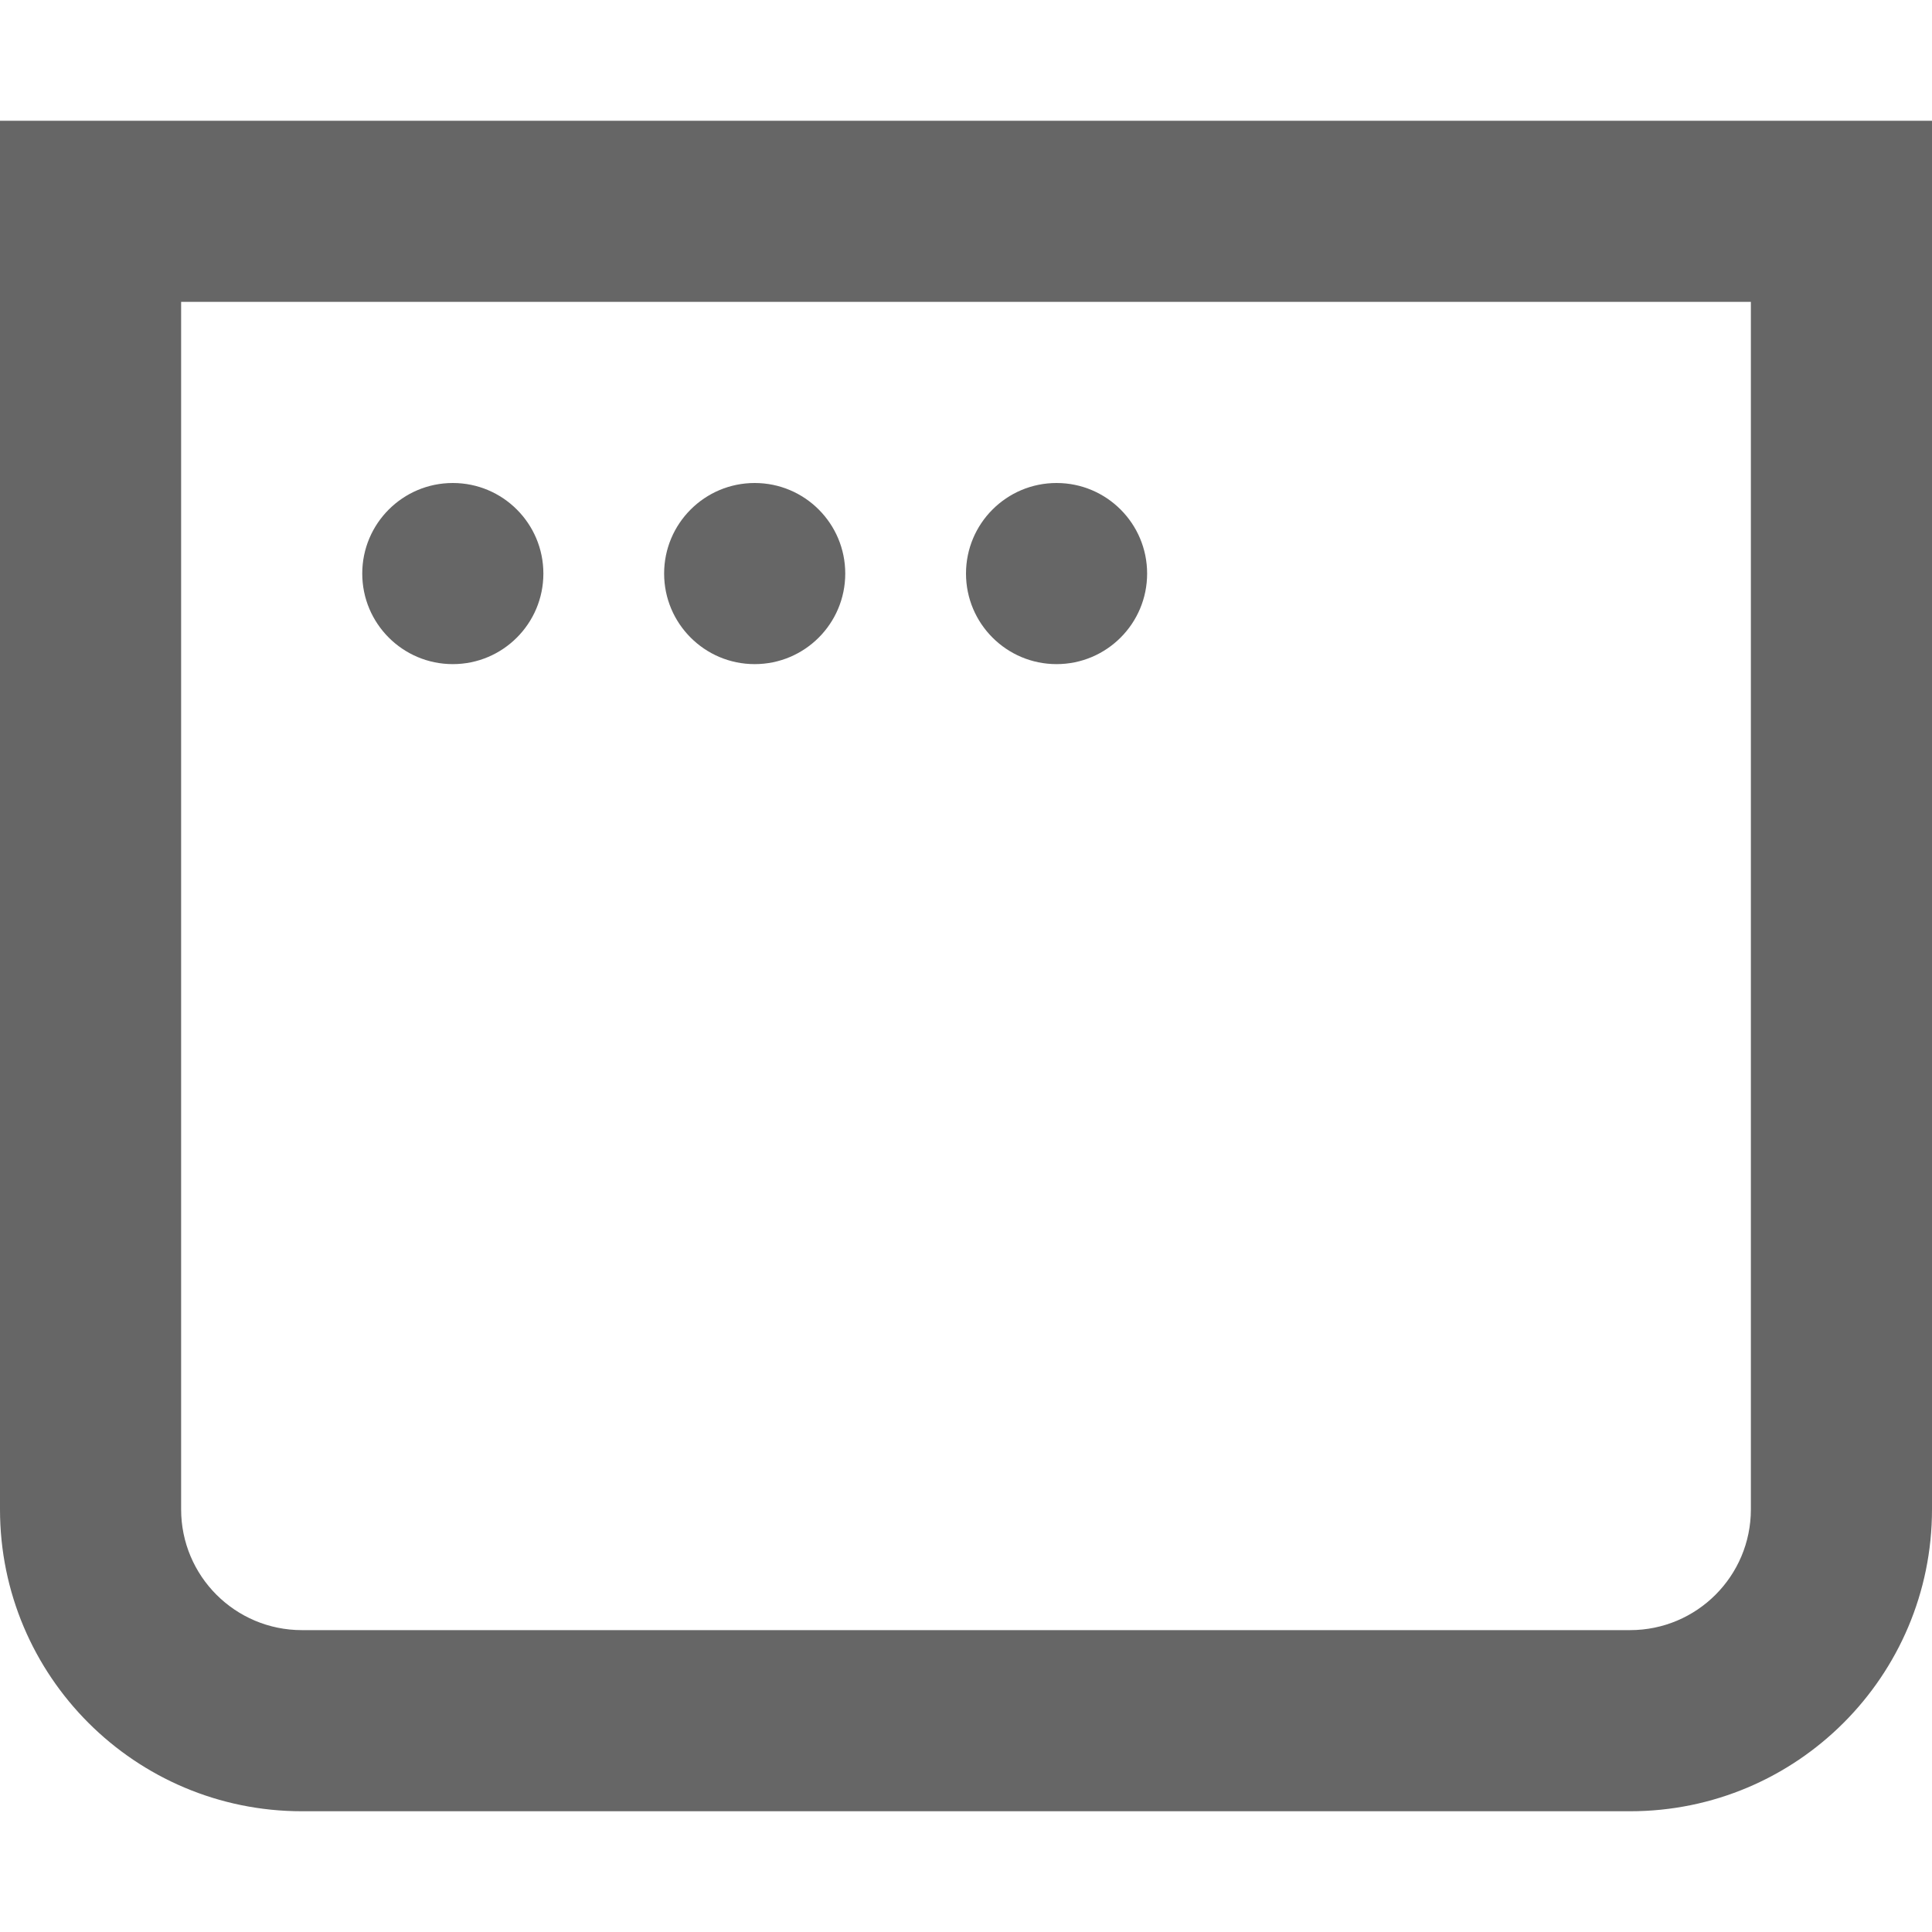
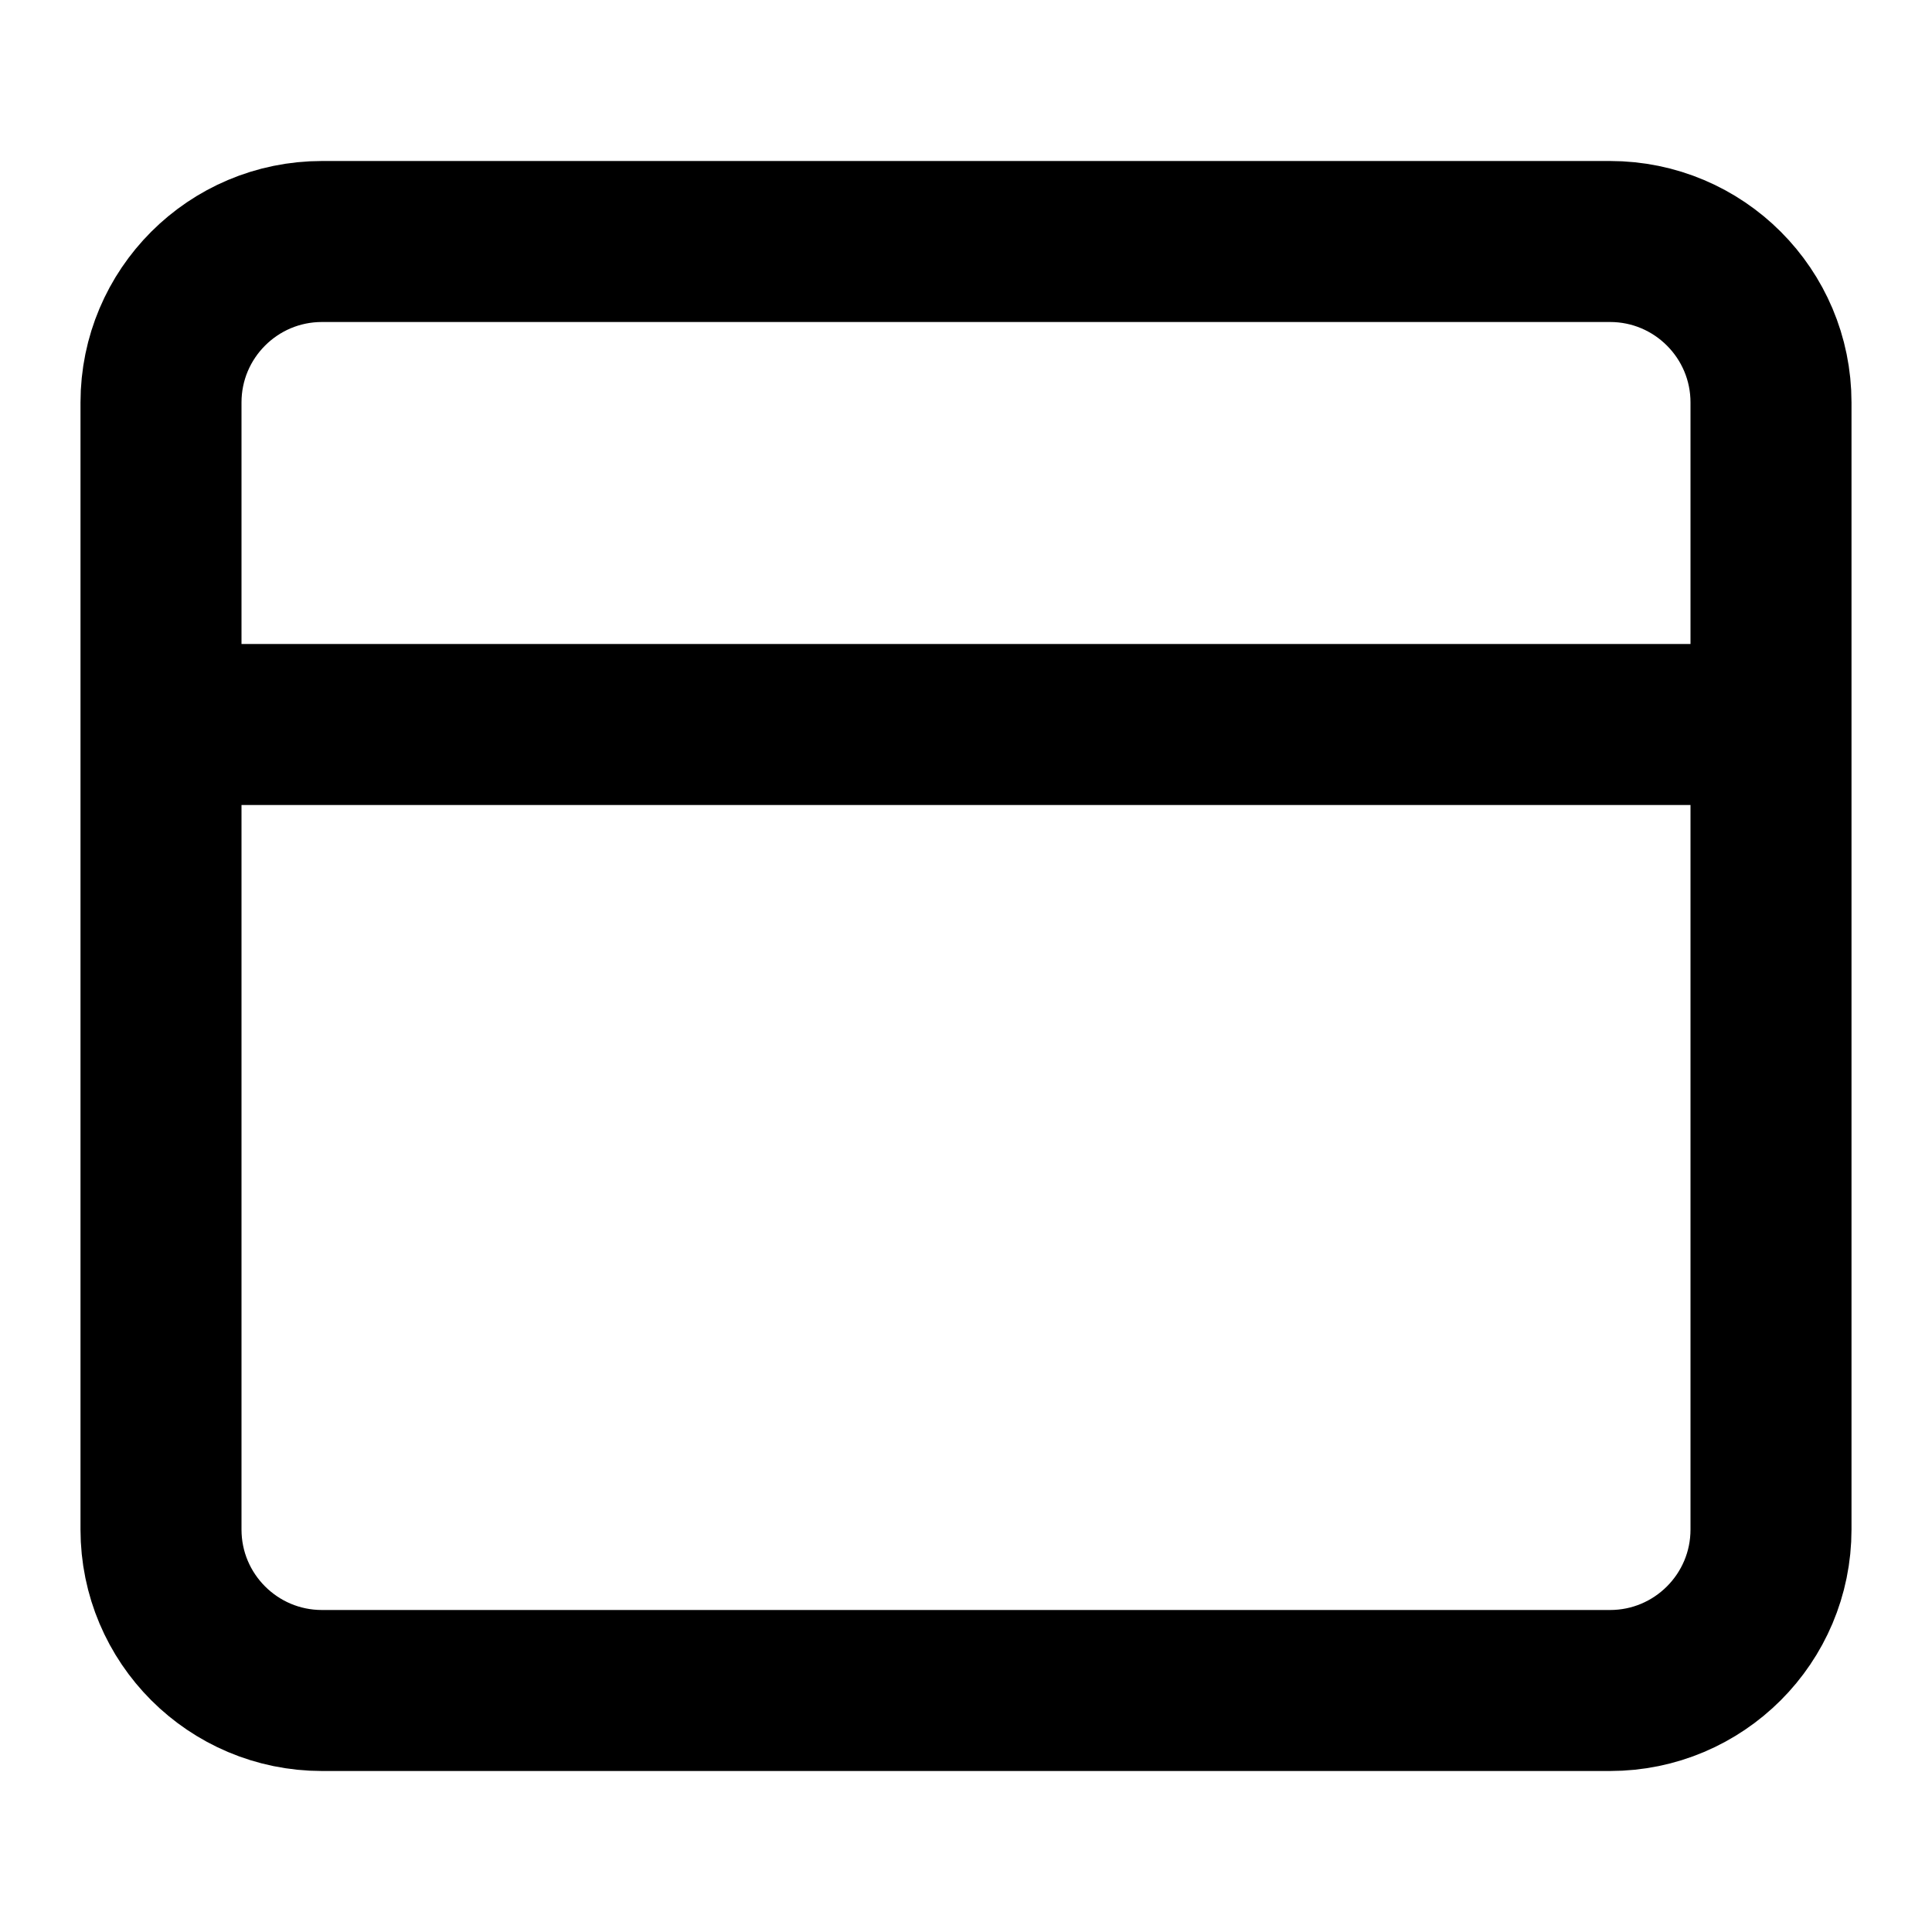
- <svg xmlns="http://www.w3.org/2000/svg" fill="none" viewBox="0 0 16 16">
-   <path fill-rule="evenodd" clip-rule="evenodd" d="M1.5 2.5h13v10a1 1 0 0 1-1 1h-11a1 1 0 0 1-1-1zM0 1h16v11.5a2.5 2.5 0 0 1-2.5 2.5h-11A2.5 2.5 0 0 1 0 12.5zm3.75 4.5a.75.75 0 1 0 0-1.5.75.75 0 0 0 0 1.5M7 4.75a.75.75 0 1 1-1.5 0 .75.75 0 0 1 1.5 0m1.75.75a.75.75 0 1 0 0-1.5.75.75 0 0 0 0 1.5" fill="#666" />
+ <svg xmlns="http://www.w3.org/2000/svg" width="24" height="24" viewBox="0 0 24 24" fill="none" stroke="currentColor" stroke-width="2">
+   <rect x="2" y="3" width="20" height="18" rx="2" />
+   <path d="M2 9h20" />
</svg>
